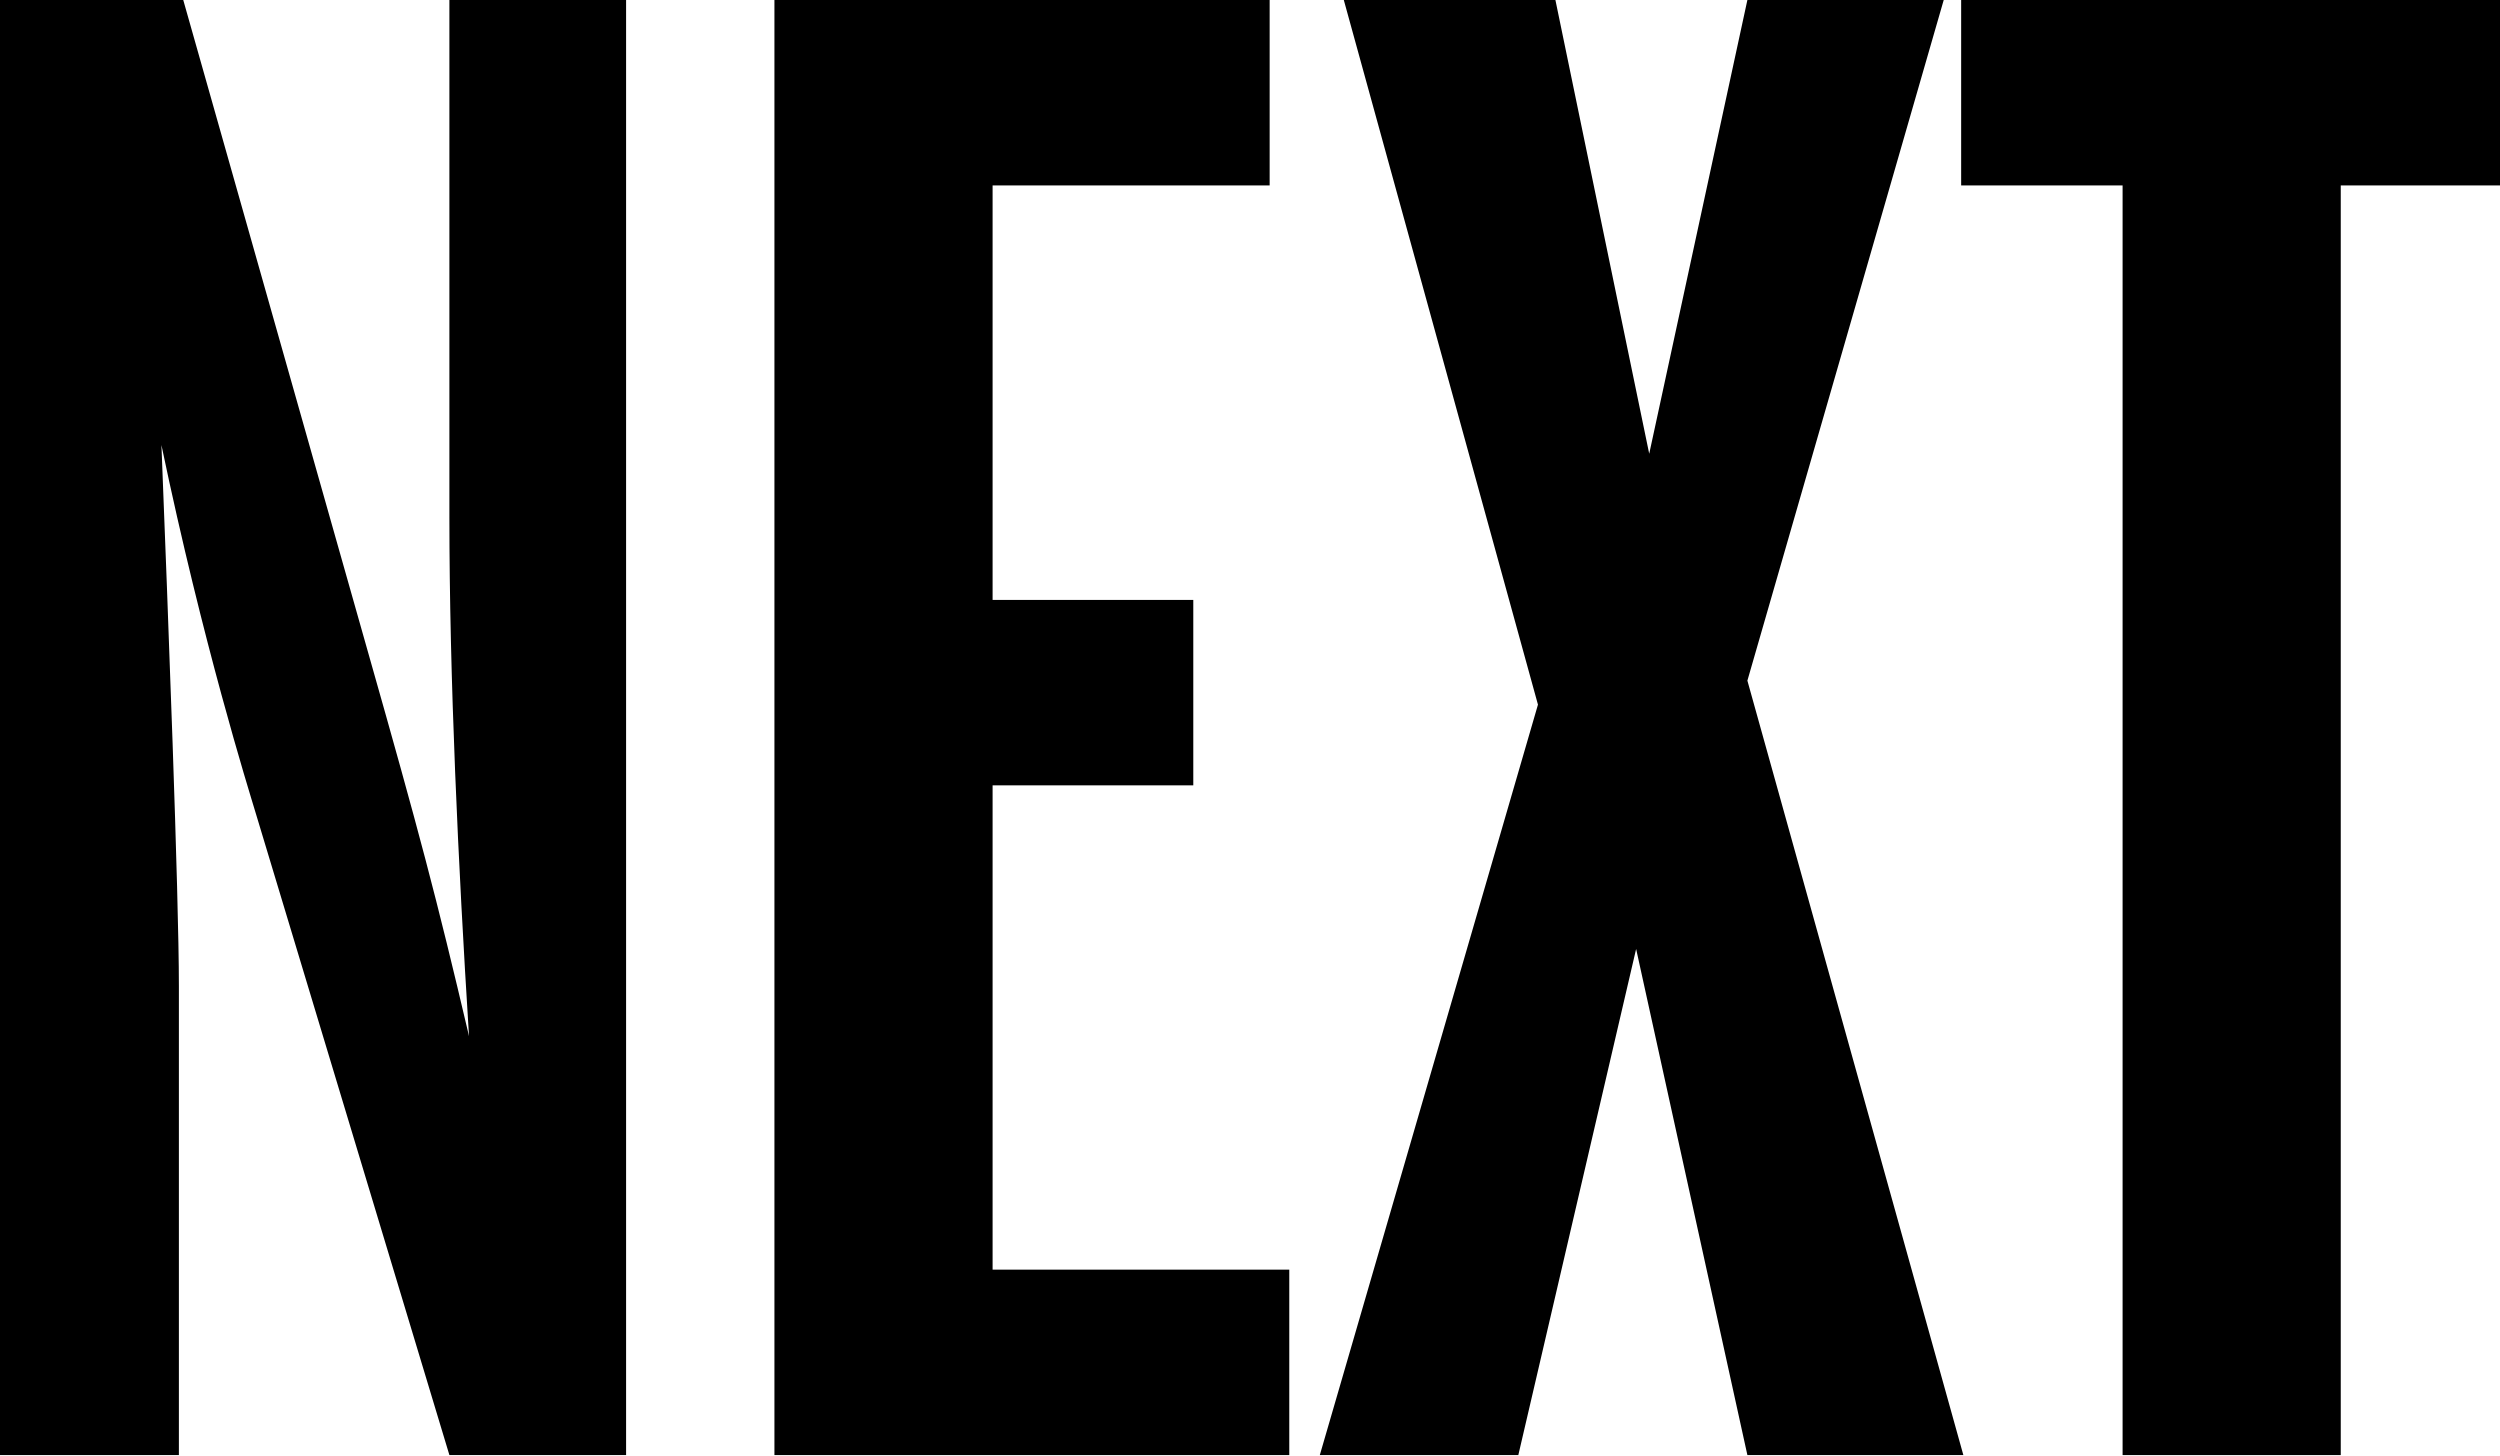
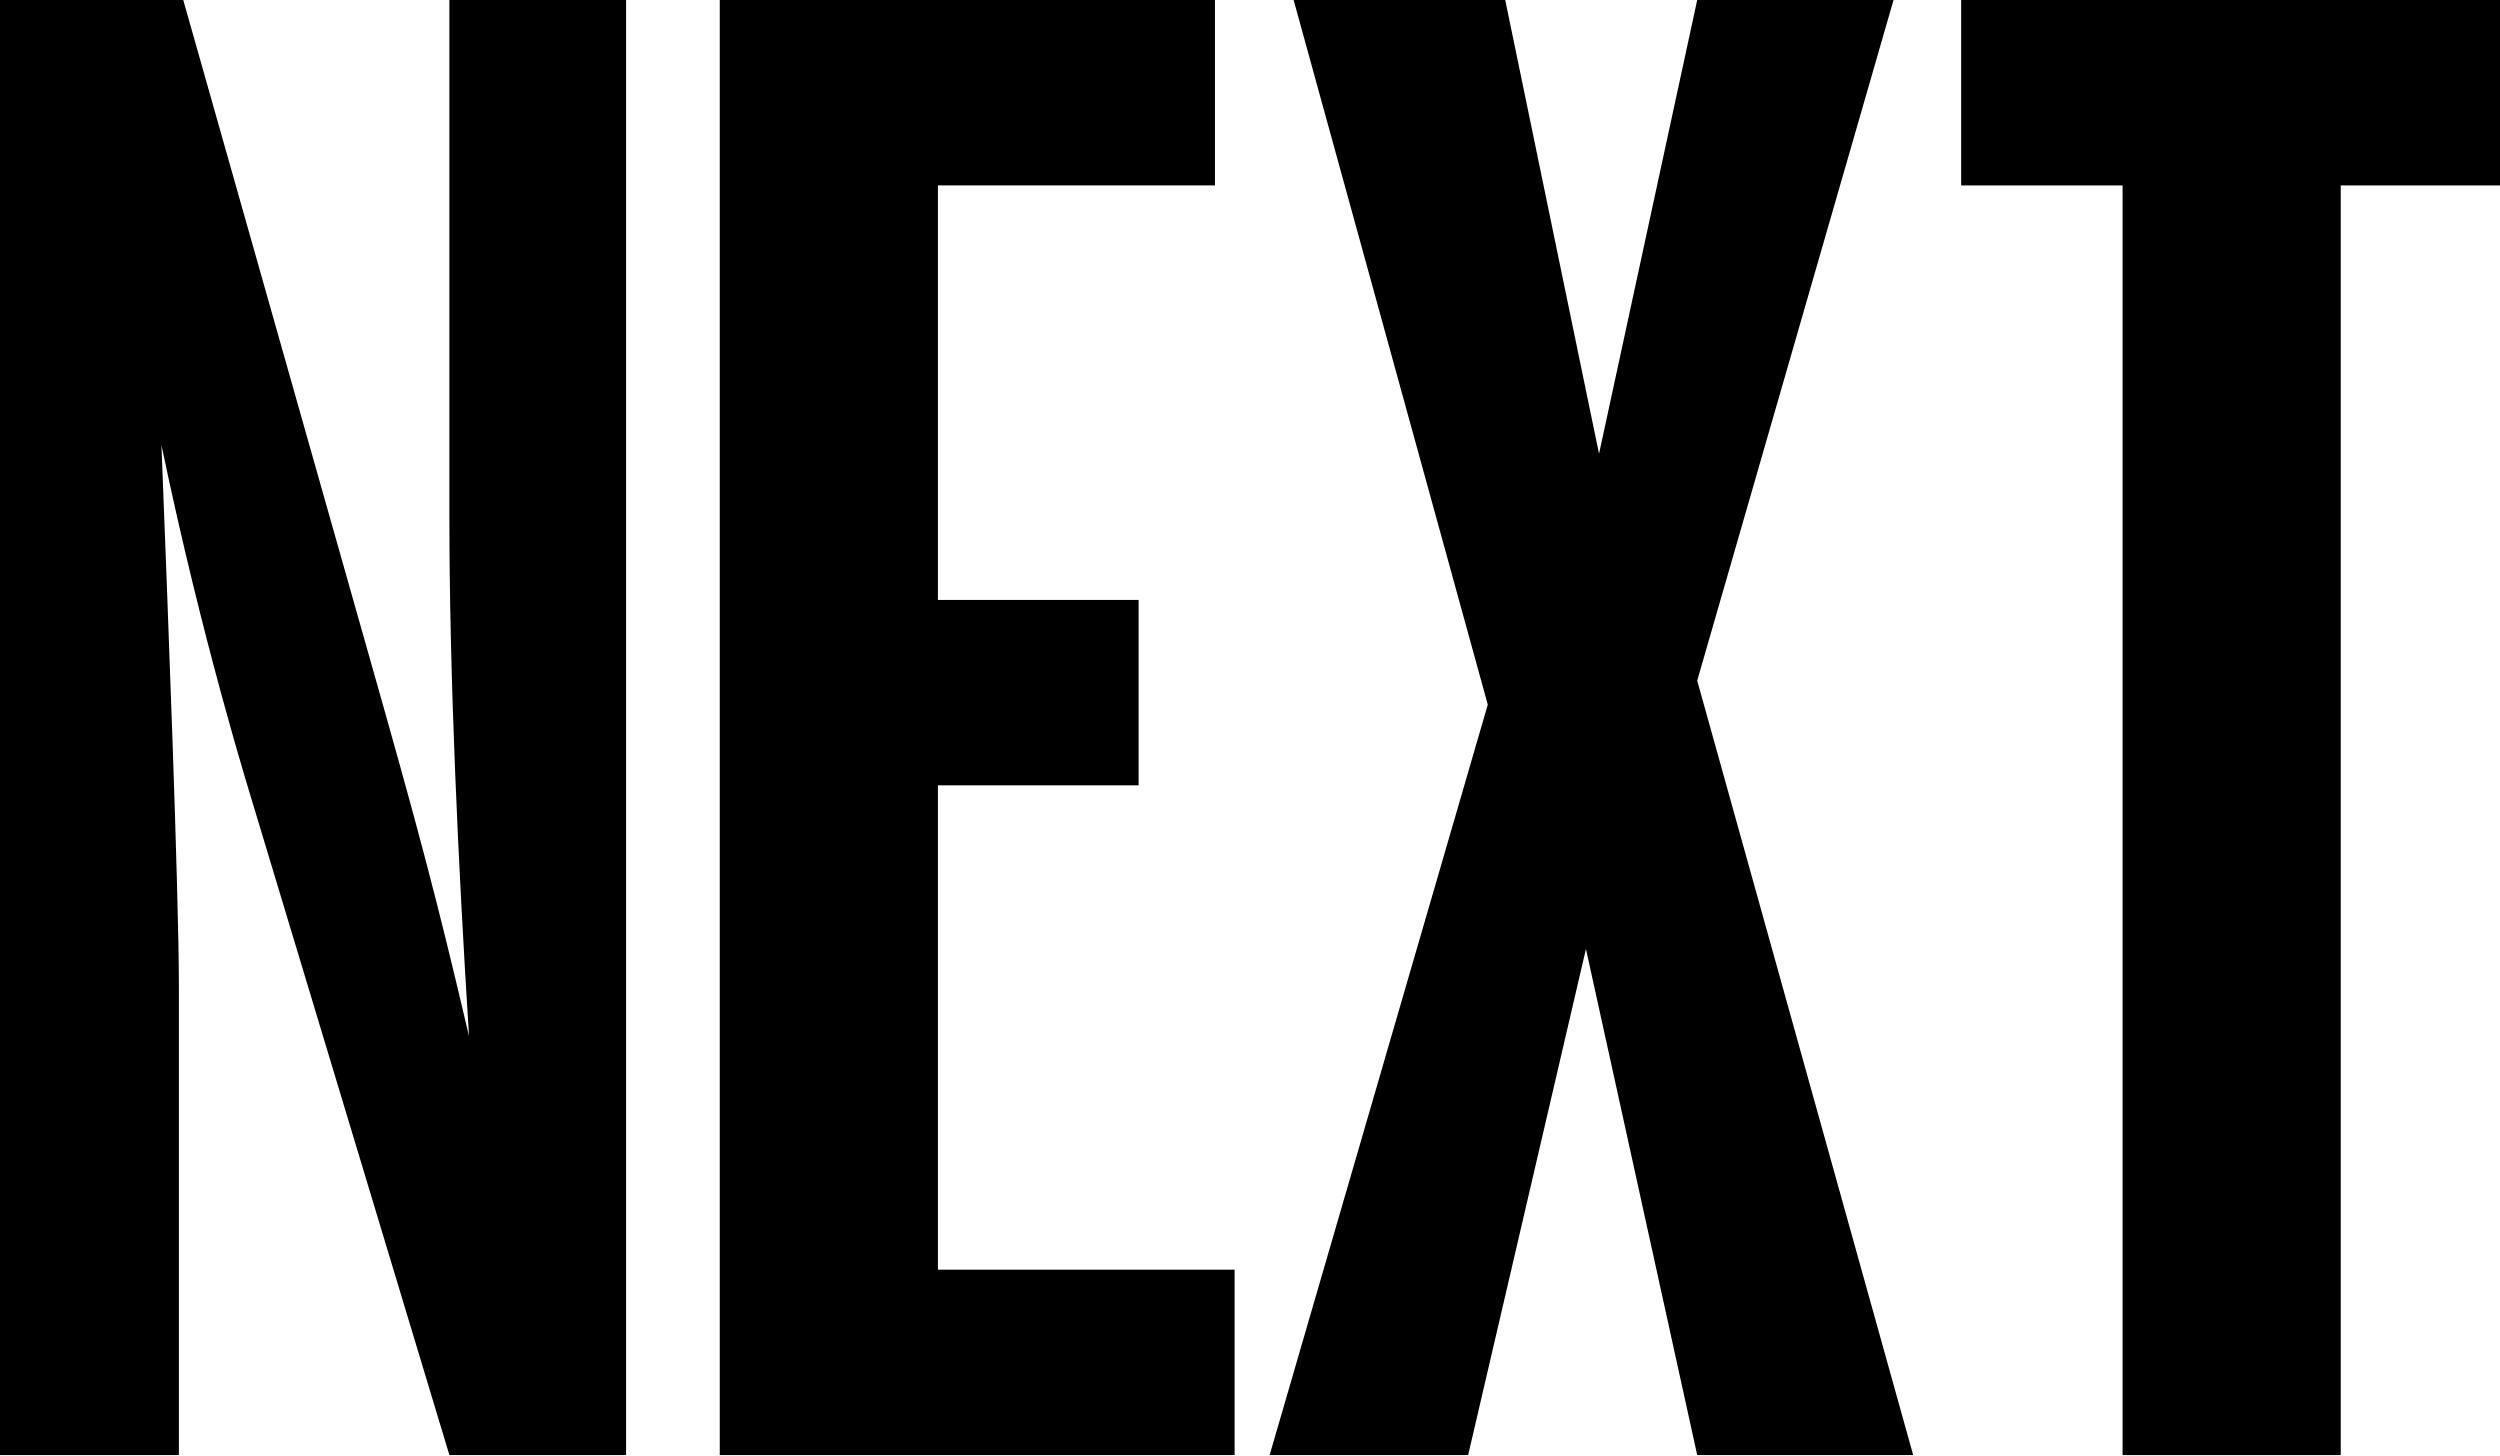
<svg xmlns="http://www.w3.org/2000/svg" version="1.1" id="Layer_1" x="0px" y="0px" width="500.878px" height="291.527px" viewBox="0 0 500.878 291.527" enable-background="new 0 0 500.878 291.527" xml:space="preserve">
  <g>
-     <path d="M90.037,291.527L51.137,162.591c-1.311-4.371-10.49-33.654-18.794-73.428c1.311,33.217,3.497,90.036,3.497,108.394v93.971   H0V0h36.714l37.151,131.122c10.053,35.402,13.549,48.515,20.105,76.487c-2.185-34.528-3.934-72.117-3.934-104.023V0h35.403v291.527   H90.037z" />
-     <path d="M155.159,291.527V0h99.216v37.151h-55.508v83.044h40.21v37.15h-40.21v97.03h59.442v37.151H155.159z" />
-     <path d="M350.091,291.527l-22.291-101.4l-23.602,101.4h-39.773l43.707-150.354L269.232,0h42.396l18.794,90.911L350.091,0h39.336   l-39.336,136.366l43.27,155.161H350.091z" />
-     <path d="M425.264,291.527V37.151h-32.343V0h107.957v37.151h-31.906v254.376H425.264z" />
+     <path d="M90.037,291.527l-38.9-128.937c-1.311-4.37-10.49-33.653-18.794-73.428c1.311,33.217,3.497,90.036,3.497,108.395v93.971H0   V0h36.714l37.151,131.122c10.053,35.402,13.549,48.516,20.105,76.487c-2.185-34.528-3.934-72.117-3.934-104.023V0h35.403v291.527   H90.037z" />
+     <path d="M144.205,291.527V0h99.215v37.151h-55.507v83.044h40.21v37.15h-40.21v97.029h59.442v37.151L144.205,291.527   L144.205,291.527z" />
+     <path d="M340.038,291.527l-22.291-101.4l-23.602,101.4h-39.773l43.707-150.354L259.178,0h42.396l18.793,90.911L340.038,0h39.336   l-39.336,136.366l43.27,155.161H340.038L340.038,291.527z" />
+     <path d="M425.263,291.527V37.151h-32.342V0h107.957v37.151h-31.906v254.376H425.263z" />
  </g>
</svg>
